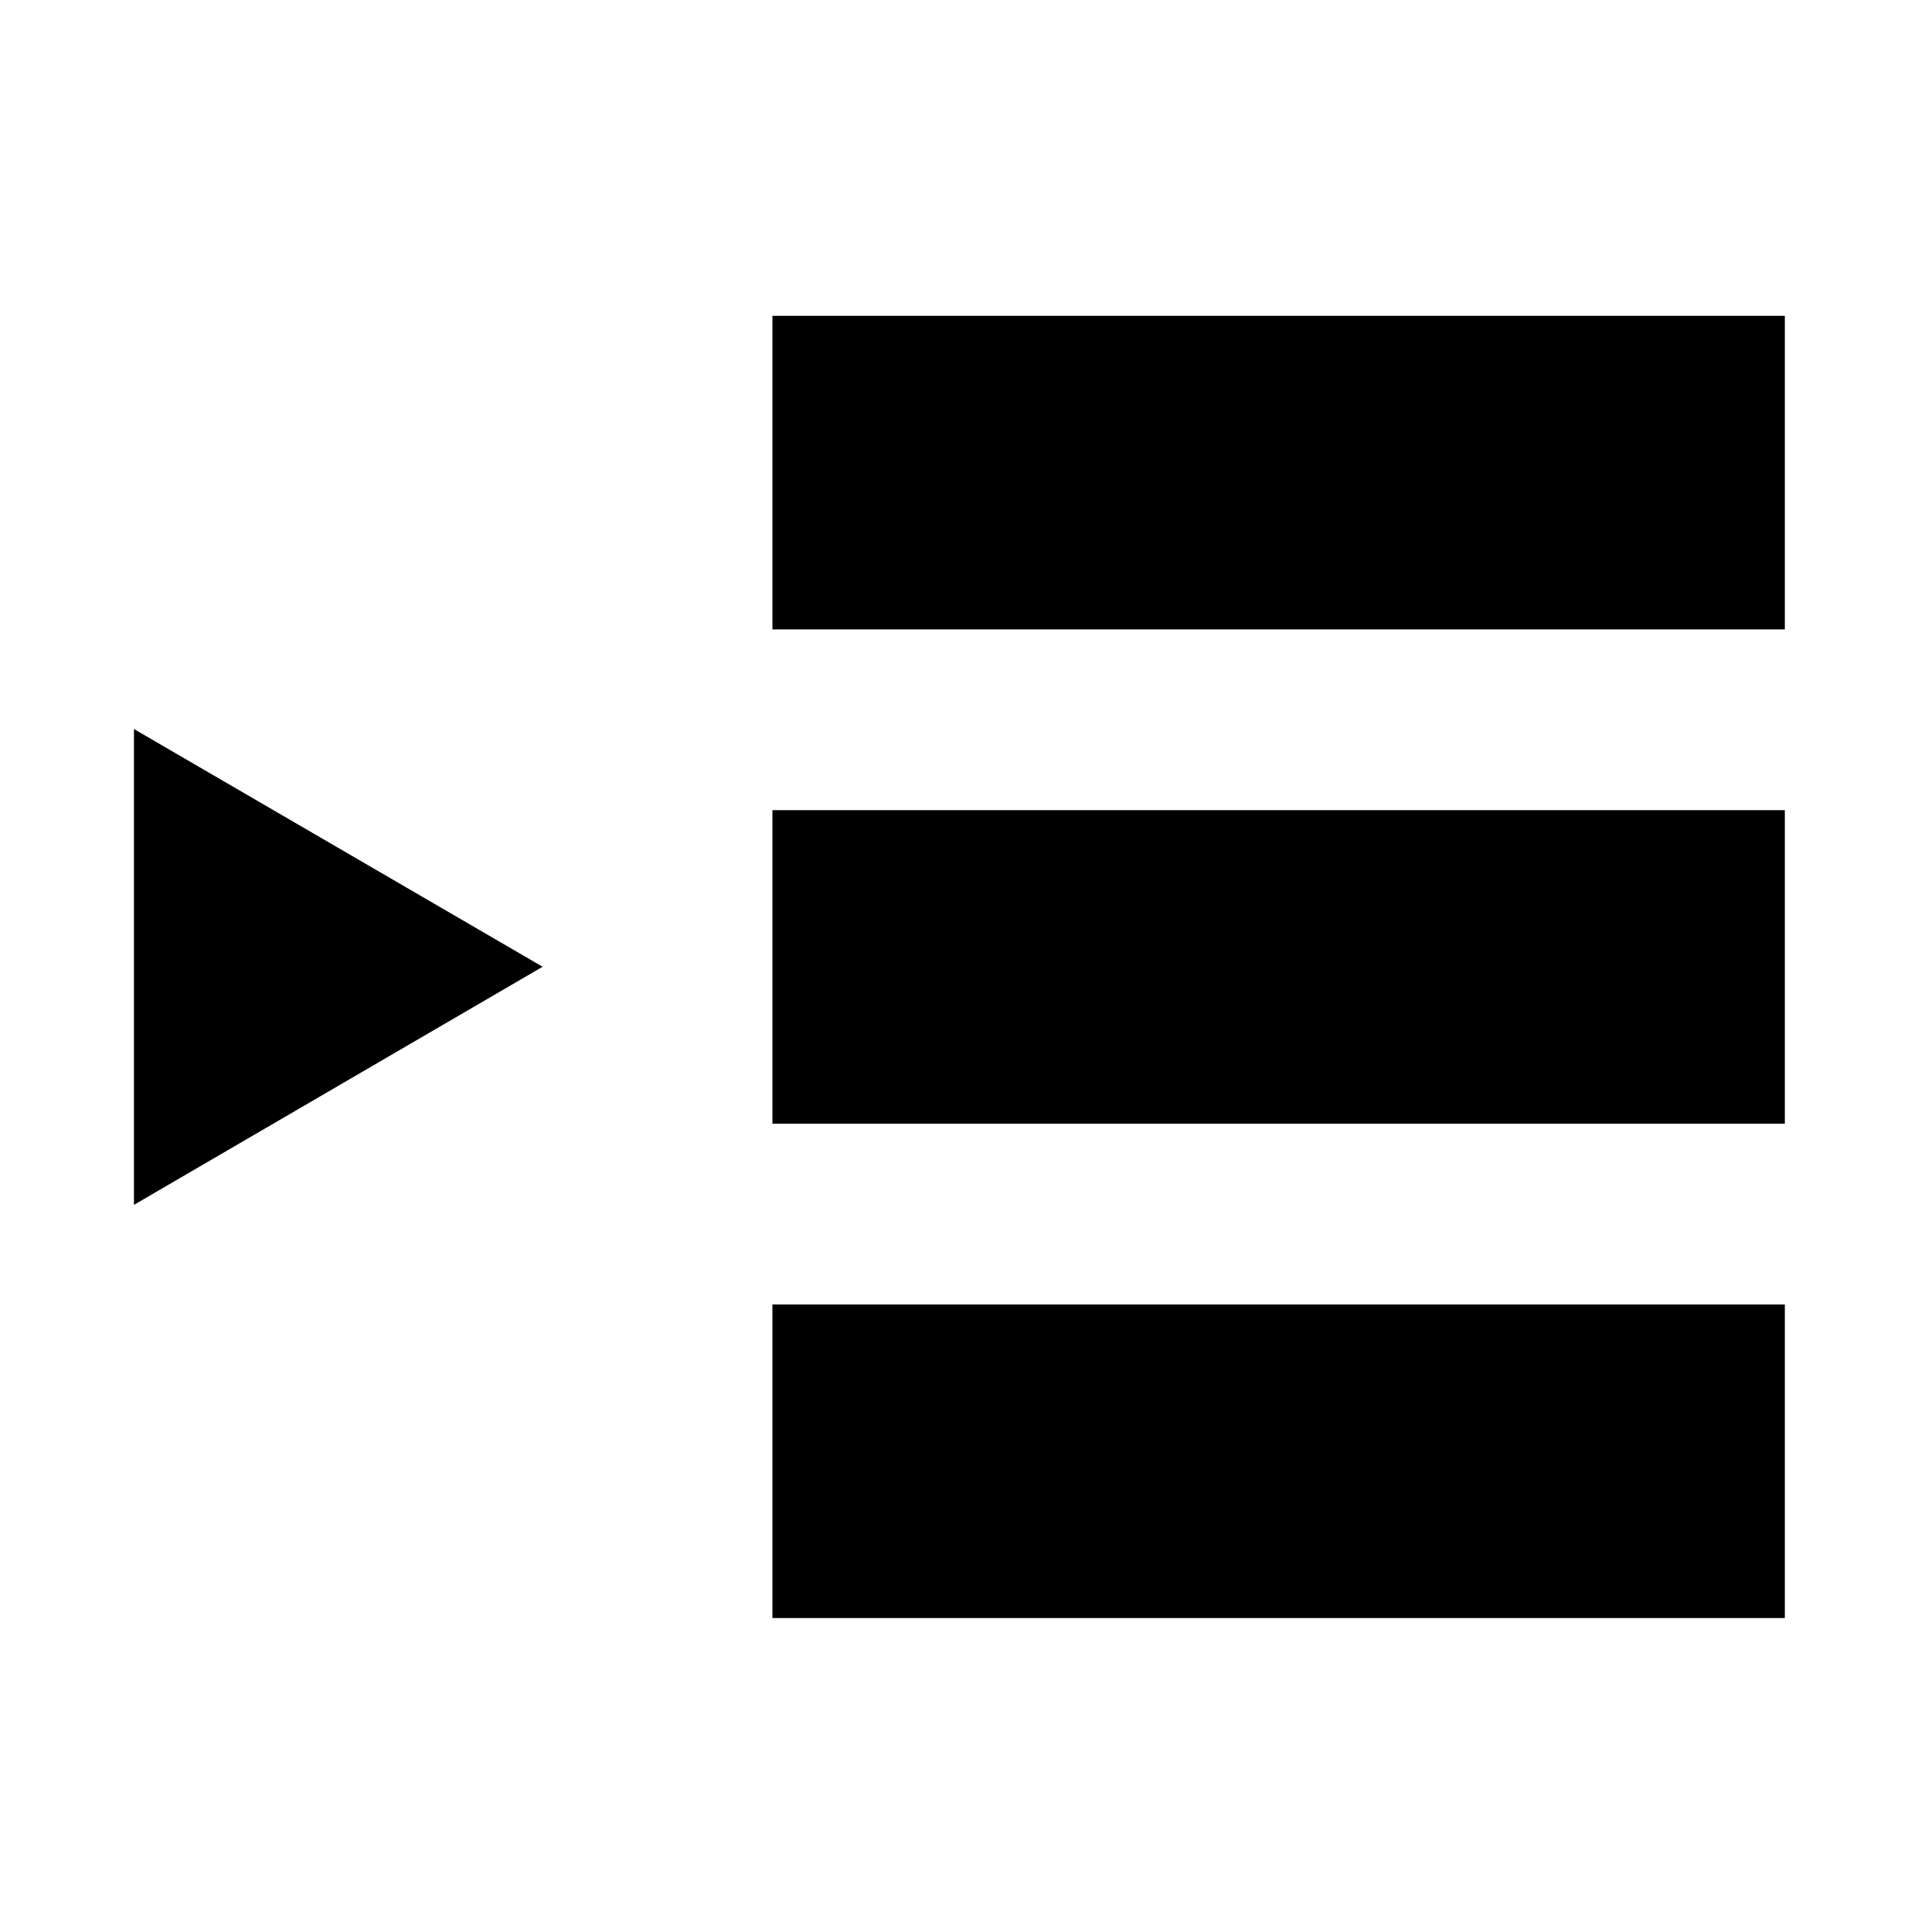
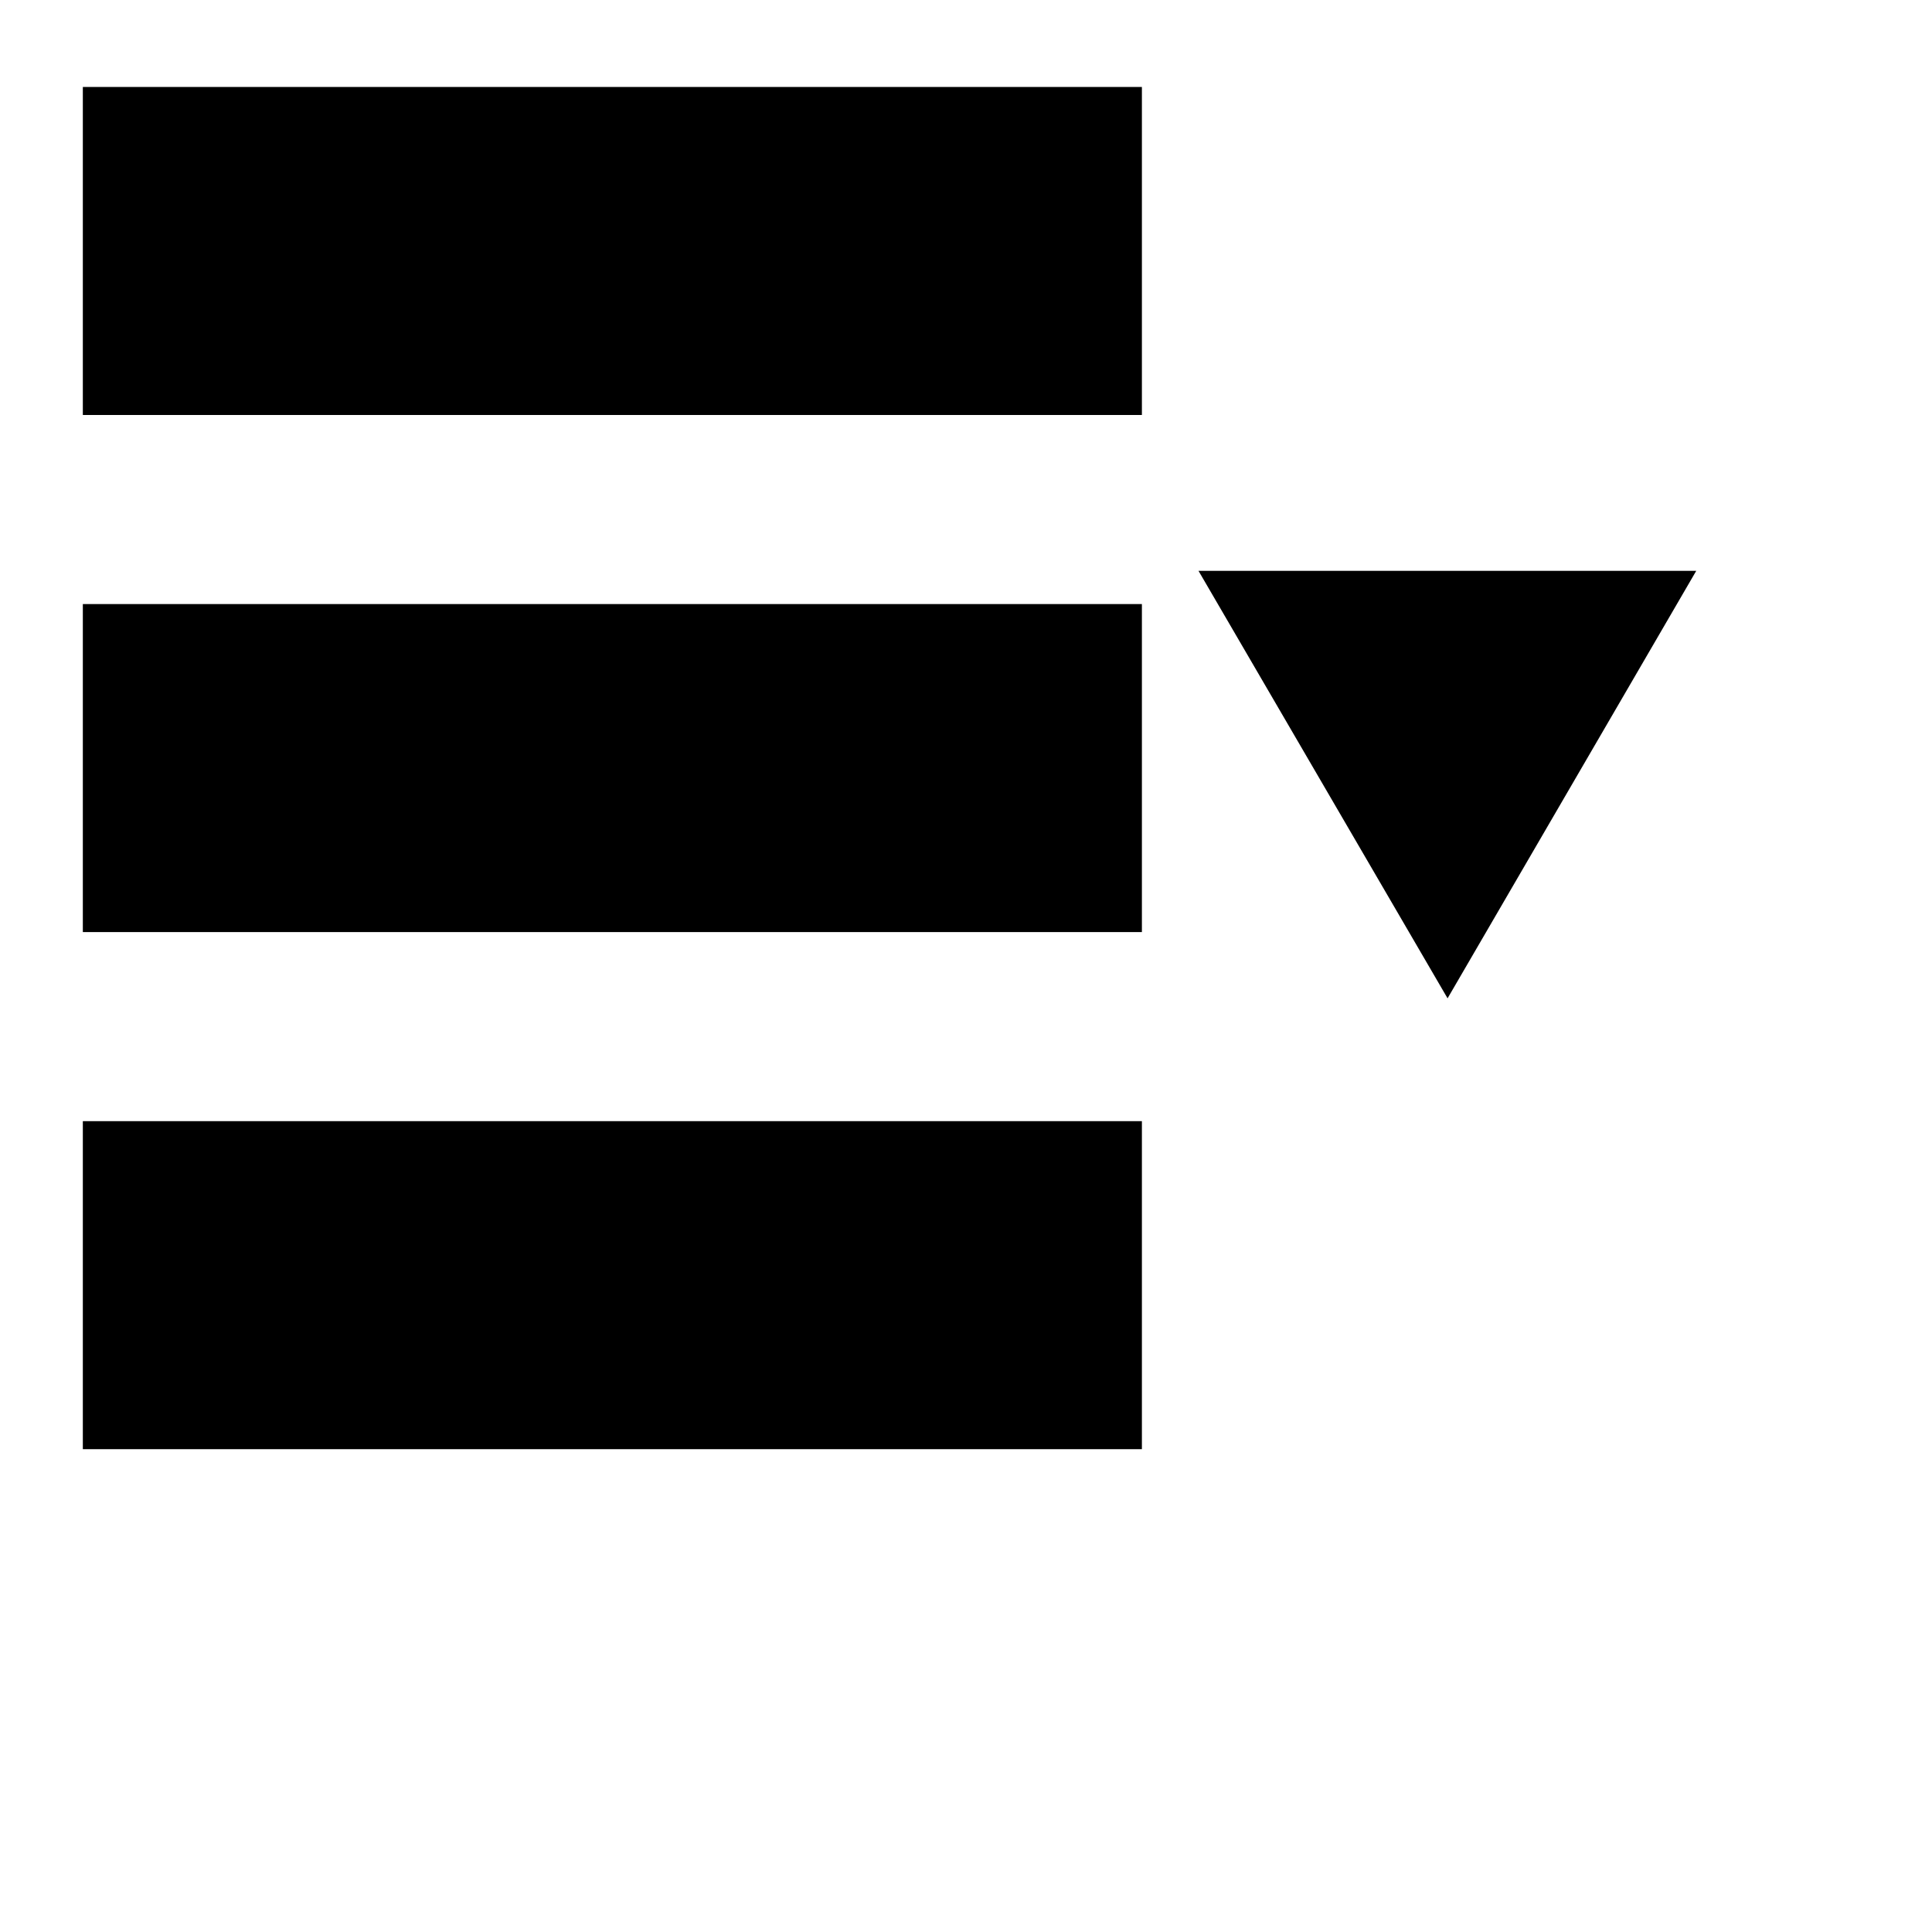
<svg xmlns="http://www.w3.org/2000/svg" version="1.0" id="Layer_1" x="0px" y="0px" viewBox="0 0 512 512" enable-background="new 0 0 512 512" xml:space="preserve">
  <g>
-     <rect x="204.7" y="83.7" width="268.3" height="83.1" />
-     <rect x="204.7" y="214.7" width="268.3" height="83.1" />
-     <rect x="204.7" y="345.7" width="268.3" height="83.1" />
-     <polygon points="143.8,256.2 35.5,319.3 35.5,193.2  " />
+     <rect x="21.953" y="23.048" width="280.661" height="86.928" />
+     <rect x="21.953" y="160.083" width="280.661" height="86.928" />
+     <rect x="21.953" y="297.119" width="280.661" height="86.928" />
+     <polygon points="383.621,264.568 317.614,151.278 449.523,151.278  " />
  </g>
</svg>
